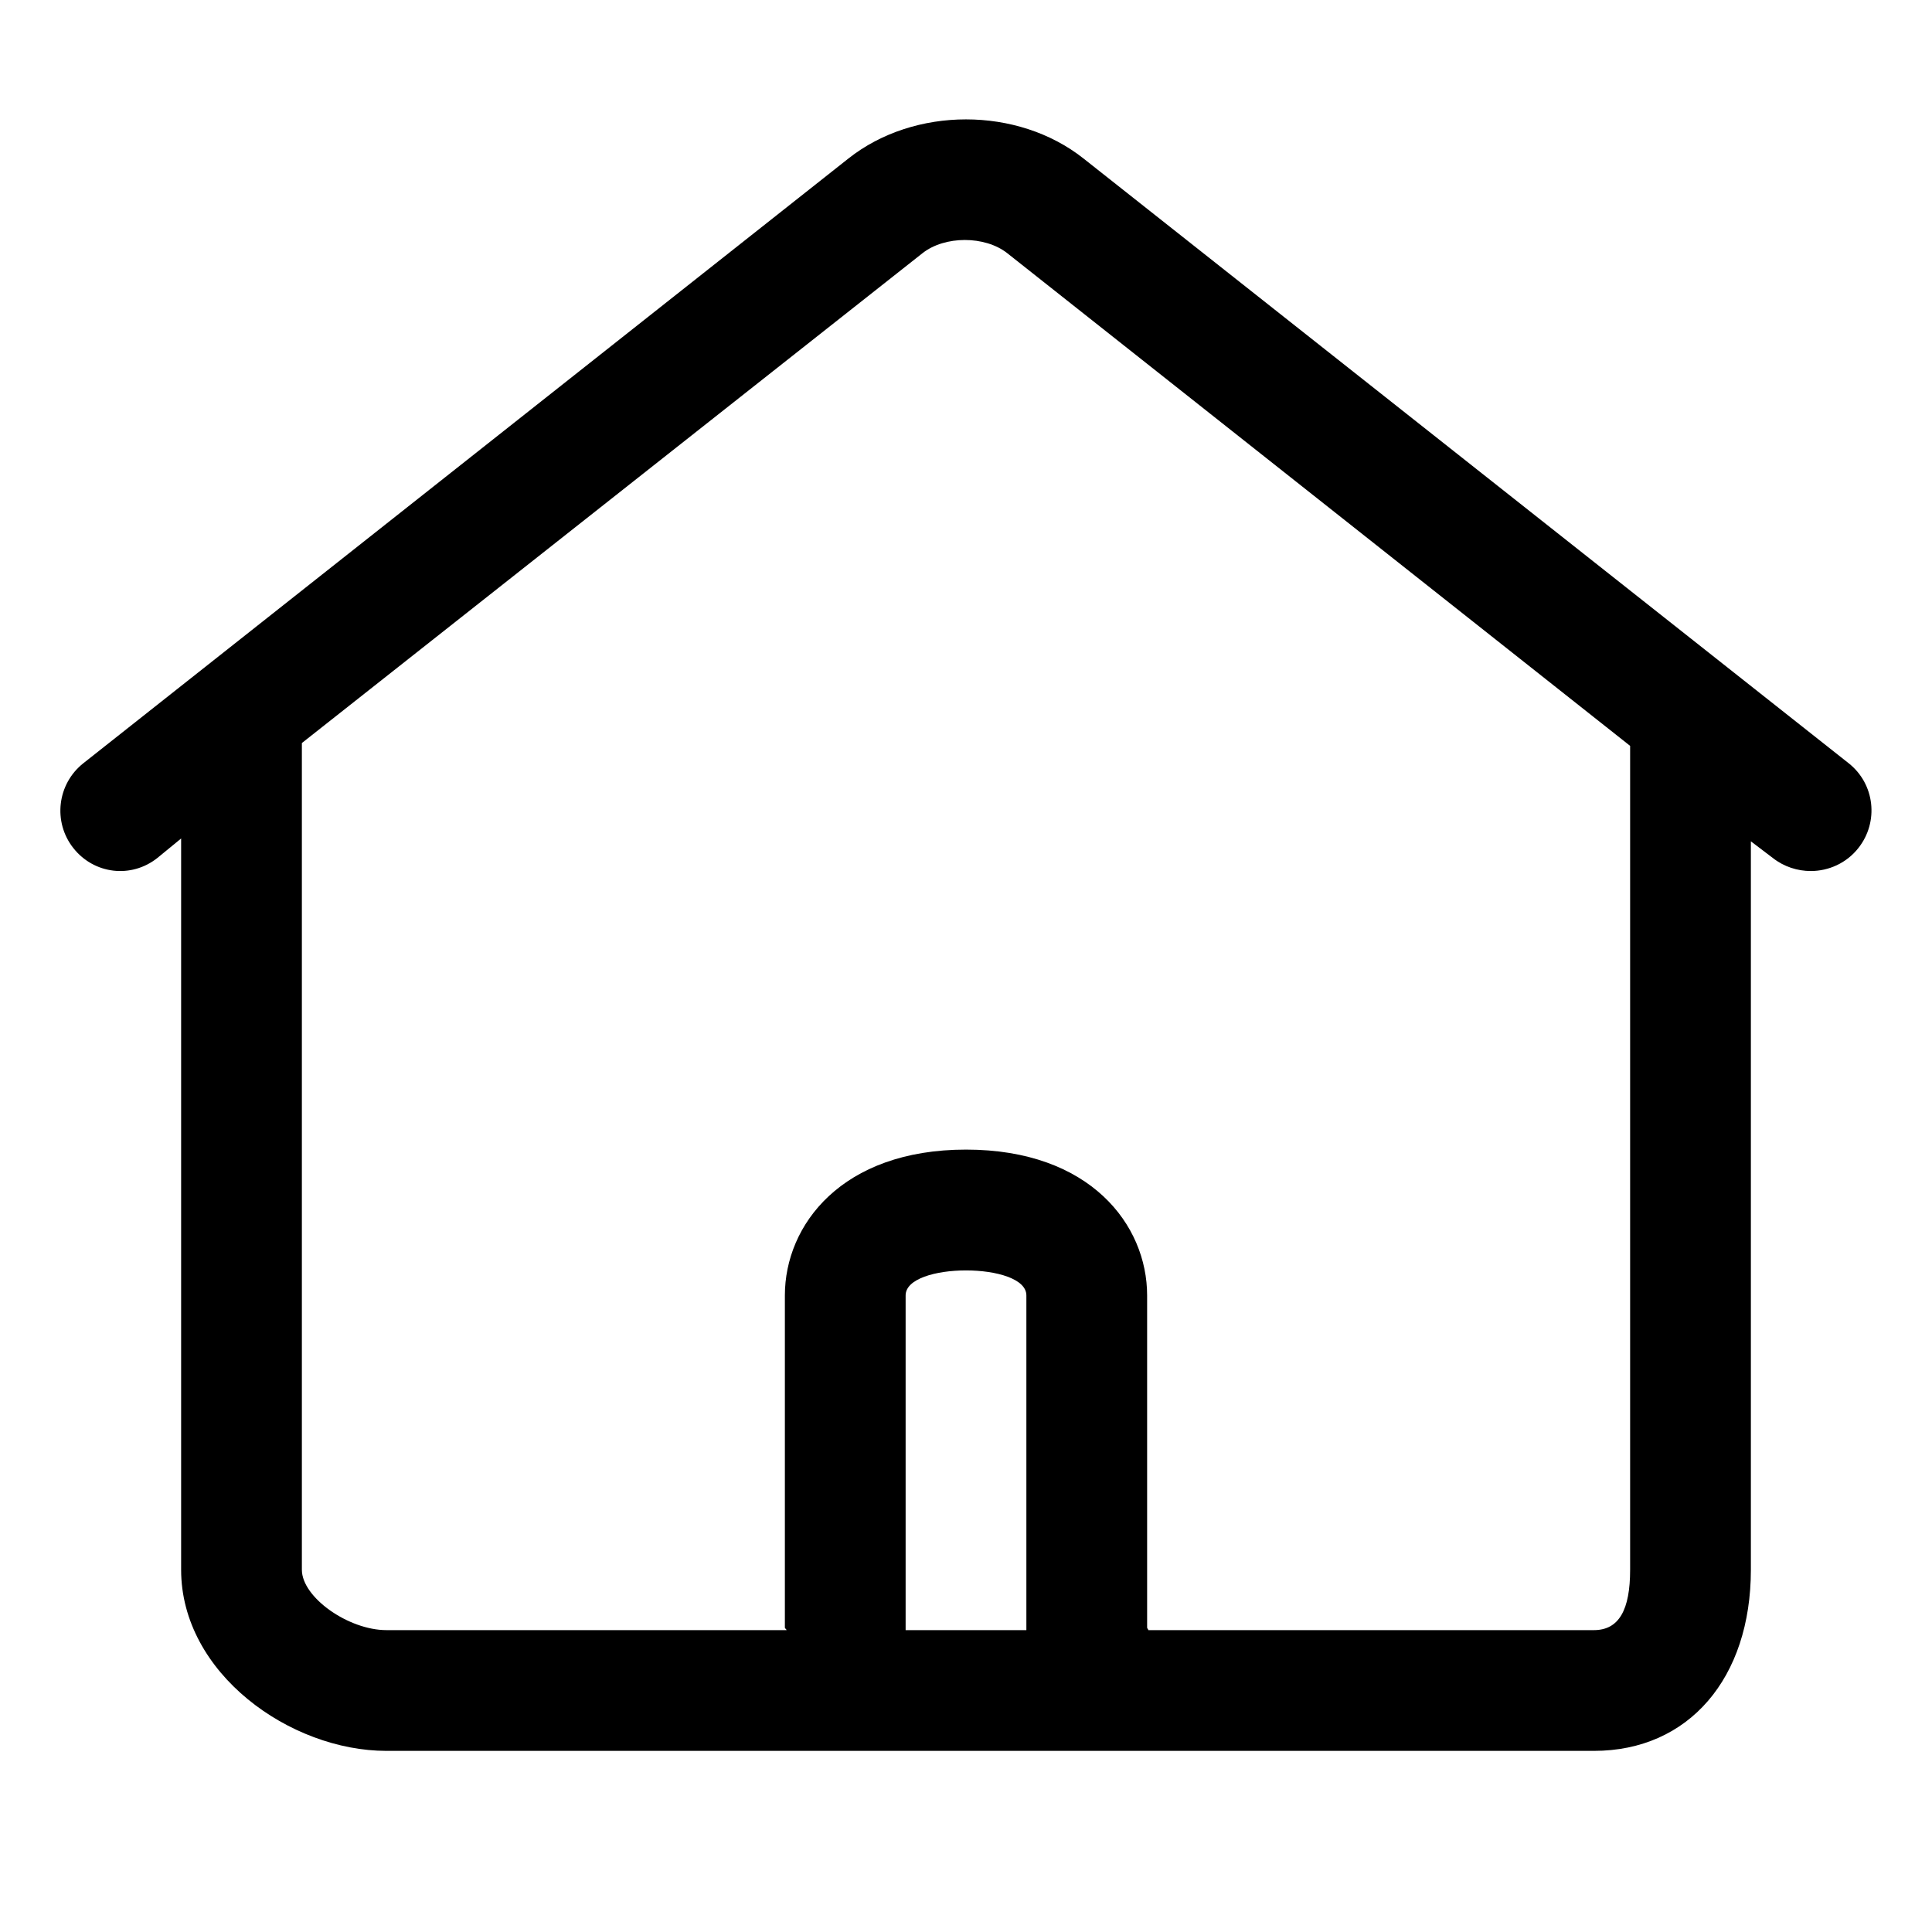
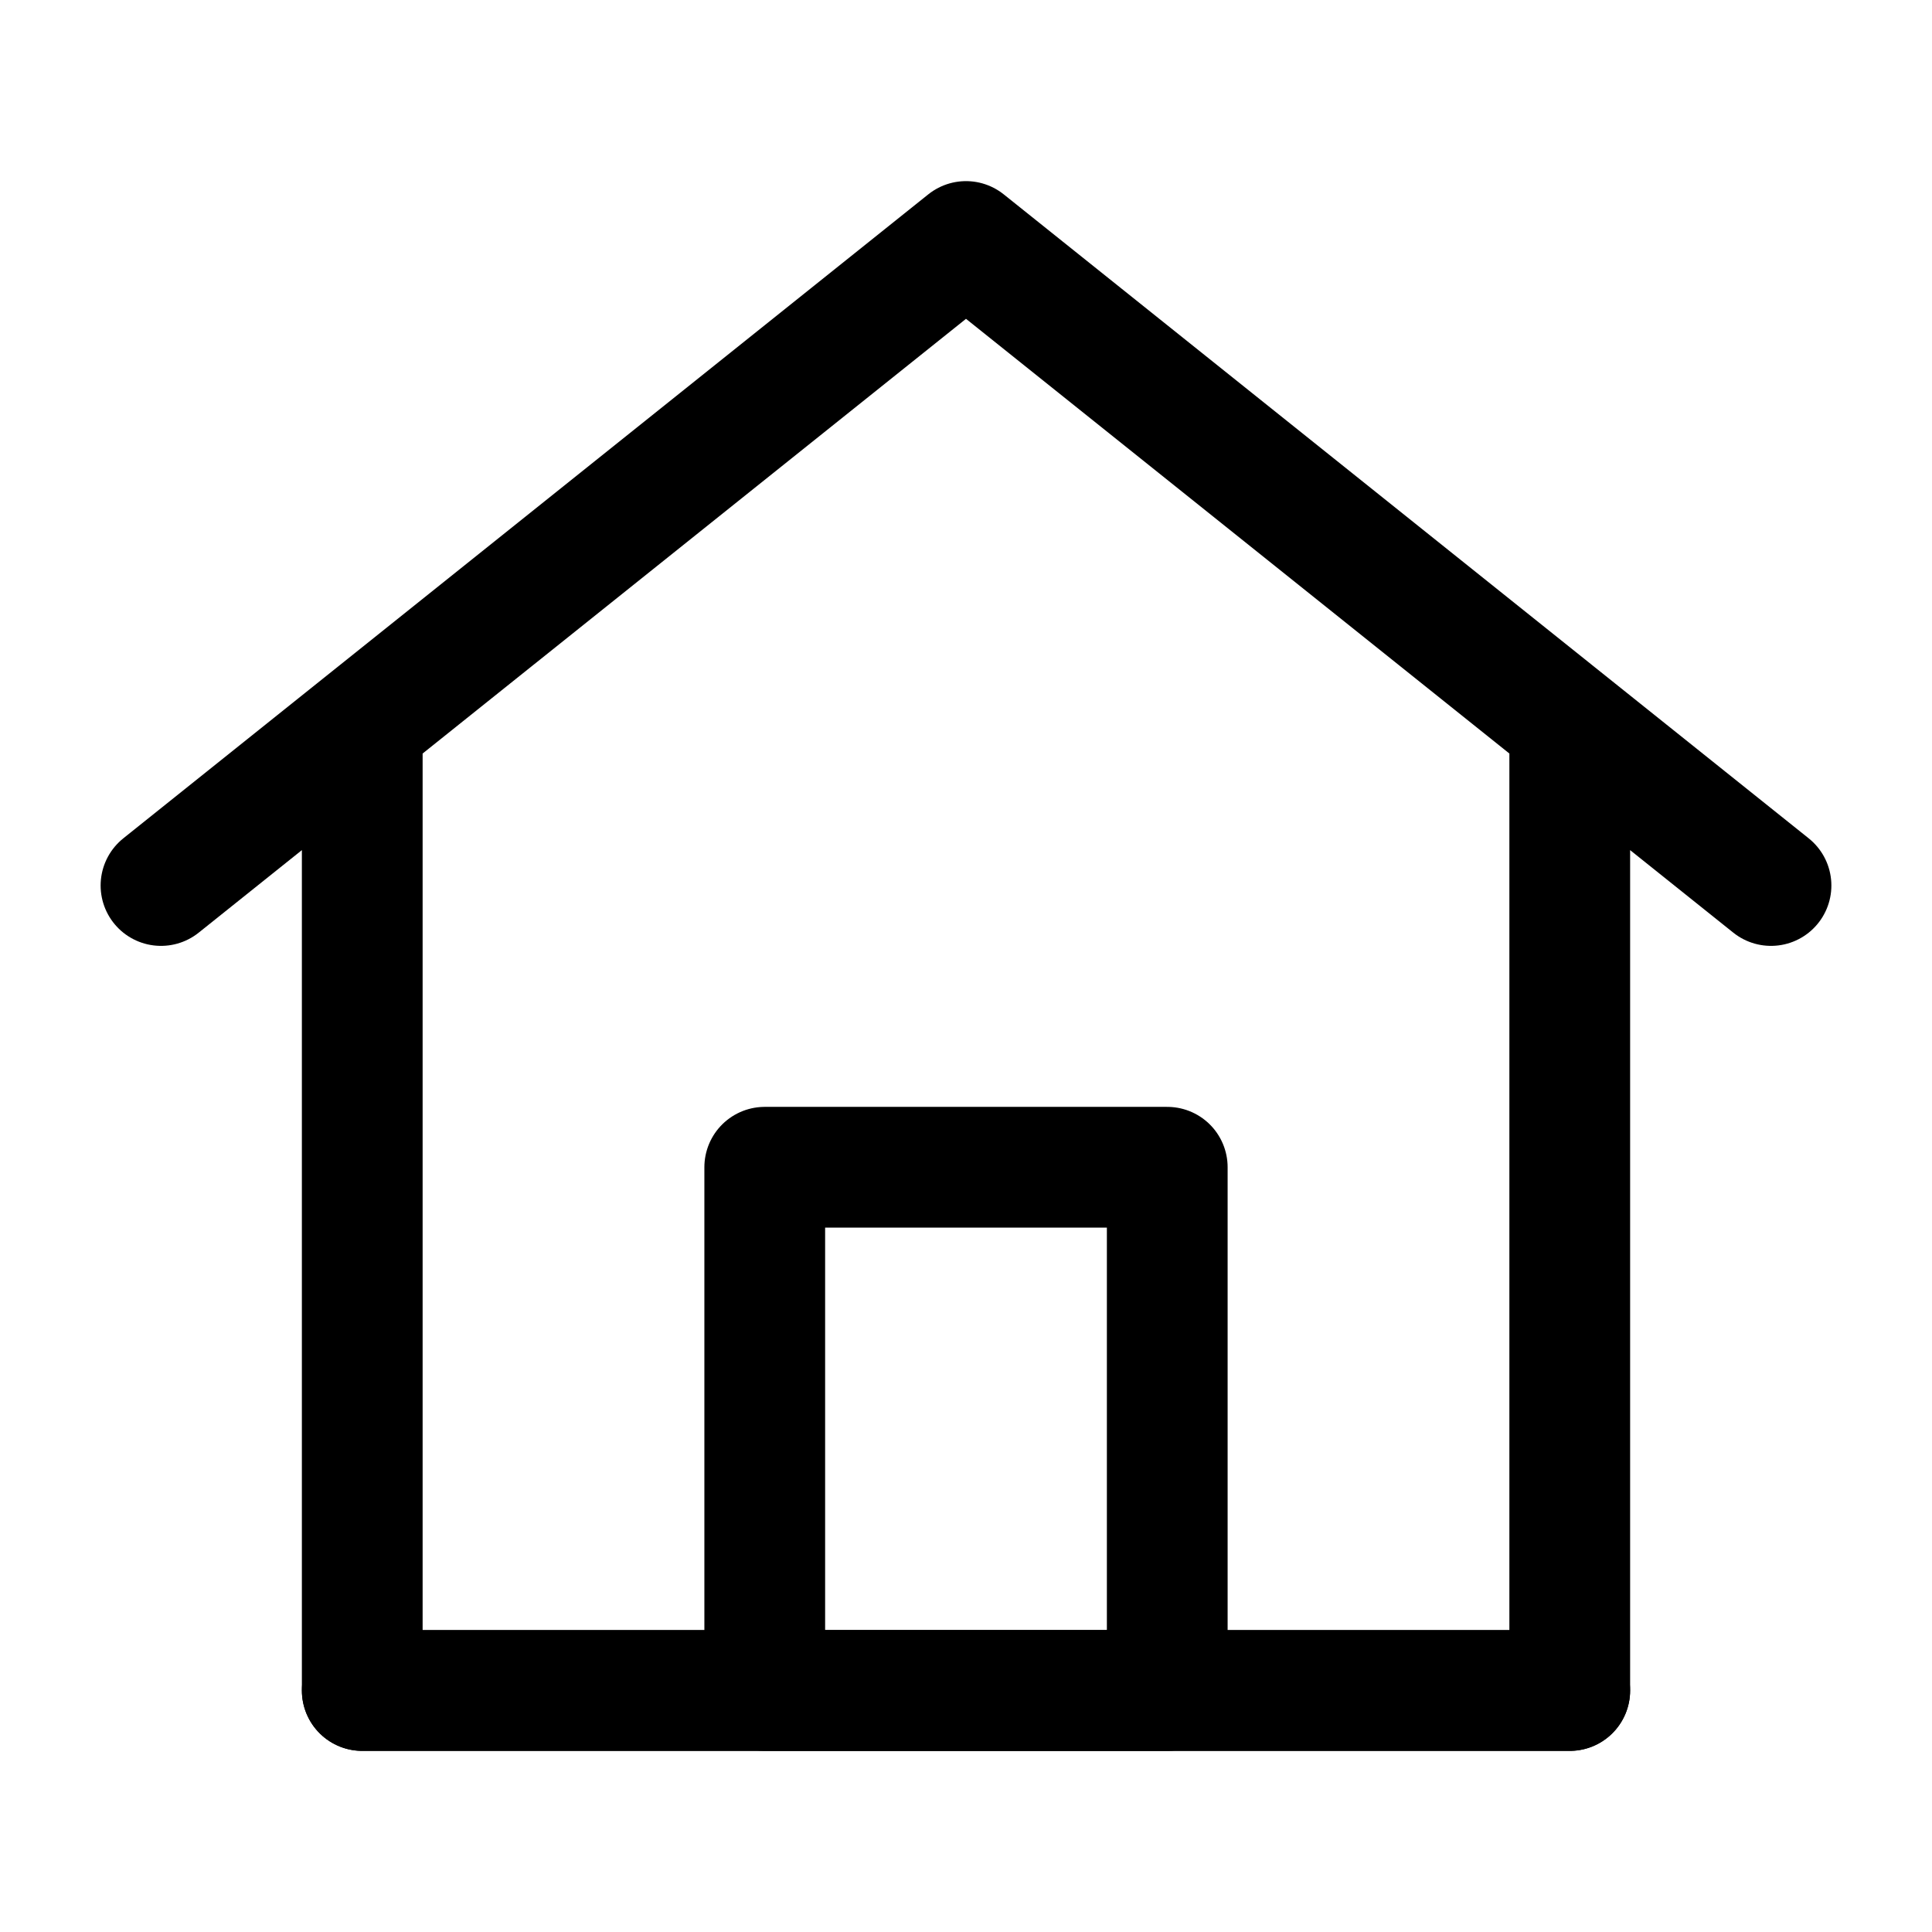
- <svg xmlns="http://www.w3.org/2000/svg" t="1568450637021" class="icon" viewBox="0 0 1024 1024" version="1.1" p-id="4704" width="32" height="32">
-   <defs>
-     <style type="text/css" />
-   </defs>
-   <path d="M979.84 404.544L574.272 84c-34.912-27.648-89.696-27.616-124.576 0L44.16 404.544c-13.856 10.976-16.224 31.104-5.28 44.96s30.624 16.224 44.48 5.28L96 444.416V832c0 54.944 57.888 96 108.8 96h640c50.304 0 83.2-38.592 83.2-96V445.92l11.68 8.864c5.888 4.64 13.12 6.88 20.064 6.88 9.44 0 18.912-4.16 25.216-12.16 10.976-13.856 8.768-33.984-5.12-44.96zM480 864V686.592c0-8.832 16-13.248 32-13.248s32 4.416 32 13.248V864h-64z m384-32c0 21.216-5.856 32-19.2 32H608.64c0-0.48-0.64-0.864-0.64-1.344V686.592c0-37.216-30.016-77.28-96-77.28s-96 40.064-96 77.28v176.064c0 0.48 0.864 0.864 0.864 1.344H204.8c-20.064 0-44.8-17.344-44.8-32V393.824l328.928-259.616c11.808-9.344 33.12-9.344 44.96 0L864 395.328V832z" p-id="4705" />
+ <svg xmlns="http://www.w3.org/2000/svg" width="24" height="24" viewBox="0 0 48 48" fill="none">
+   <path d="M9 18V42H39V18L24 6L9 18Z" fill="none" />
+   <path d="M9 42V18L4 22L24 6L44 22L39 18V42H9Z" stroke="currentColor" stroke-width="3" stroke-linecap="round" stroke-linejoin="round" />
+   <path d="M19 29V42H29V29H19Z" fill="none" stroke="currentColor" stroke-width="3" stroke-linejoin="round" />
+   <path d="M9 42H39" stroke="currentColor" stroke-width="3" stroke-linecap="round" />
</svg>
